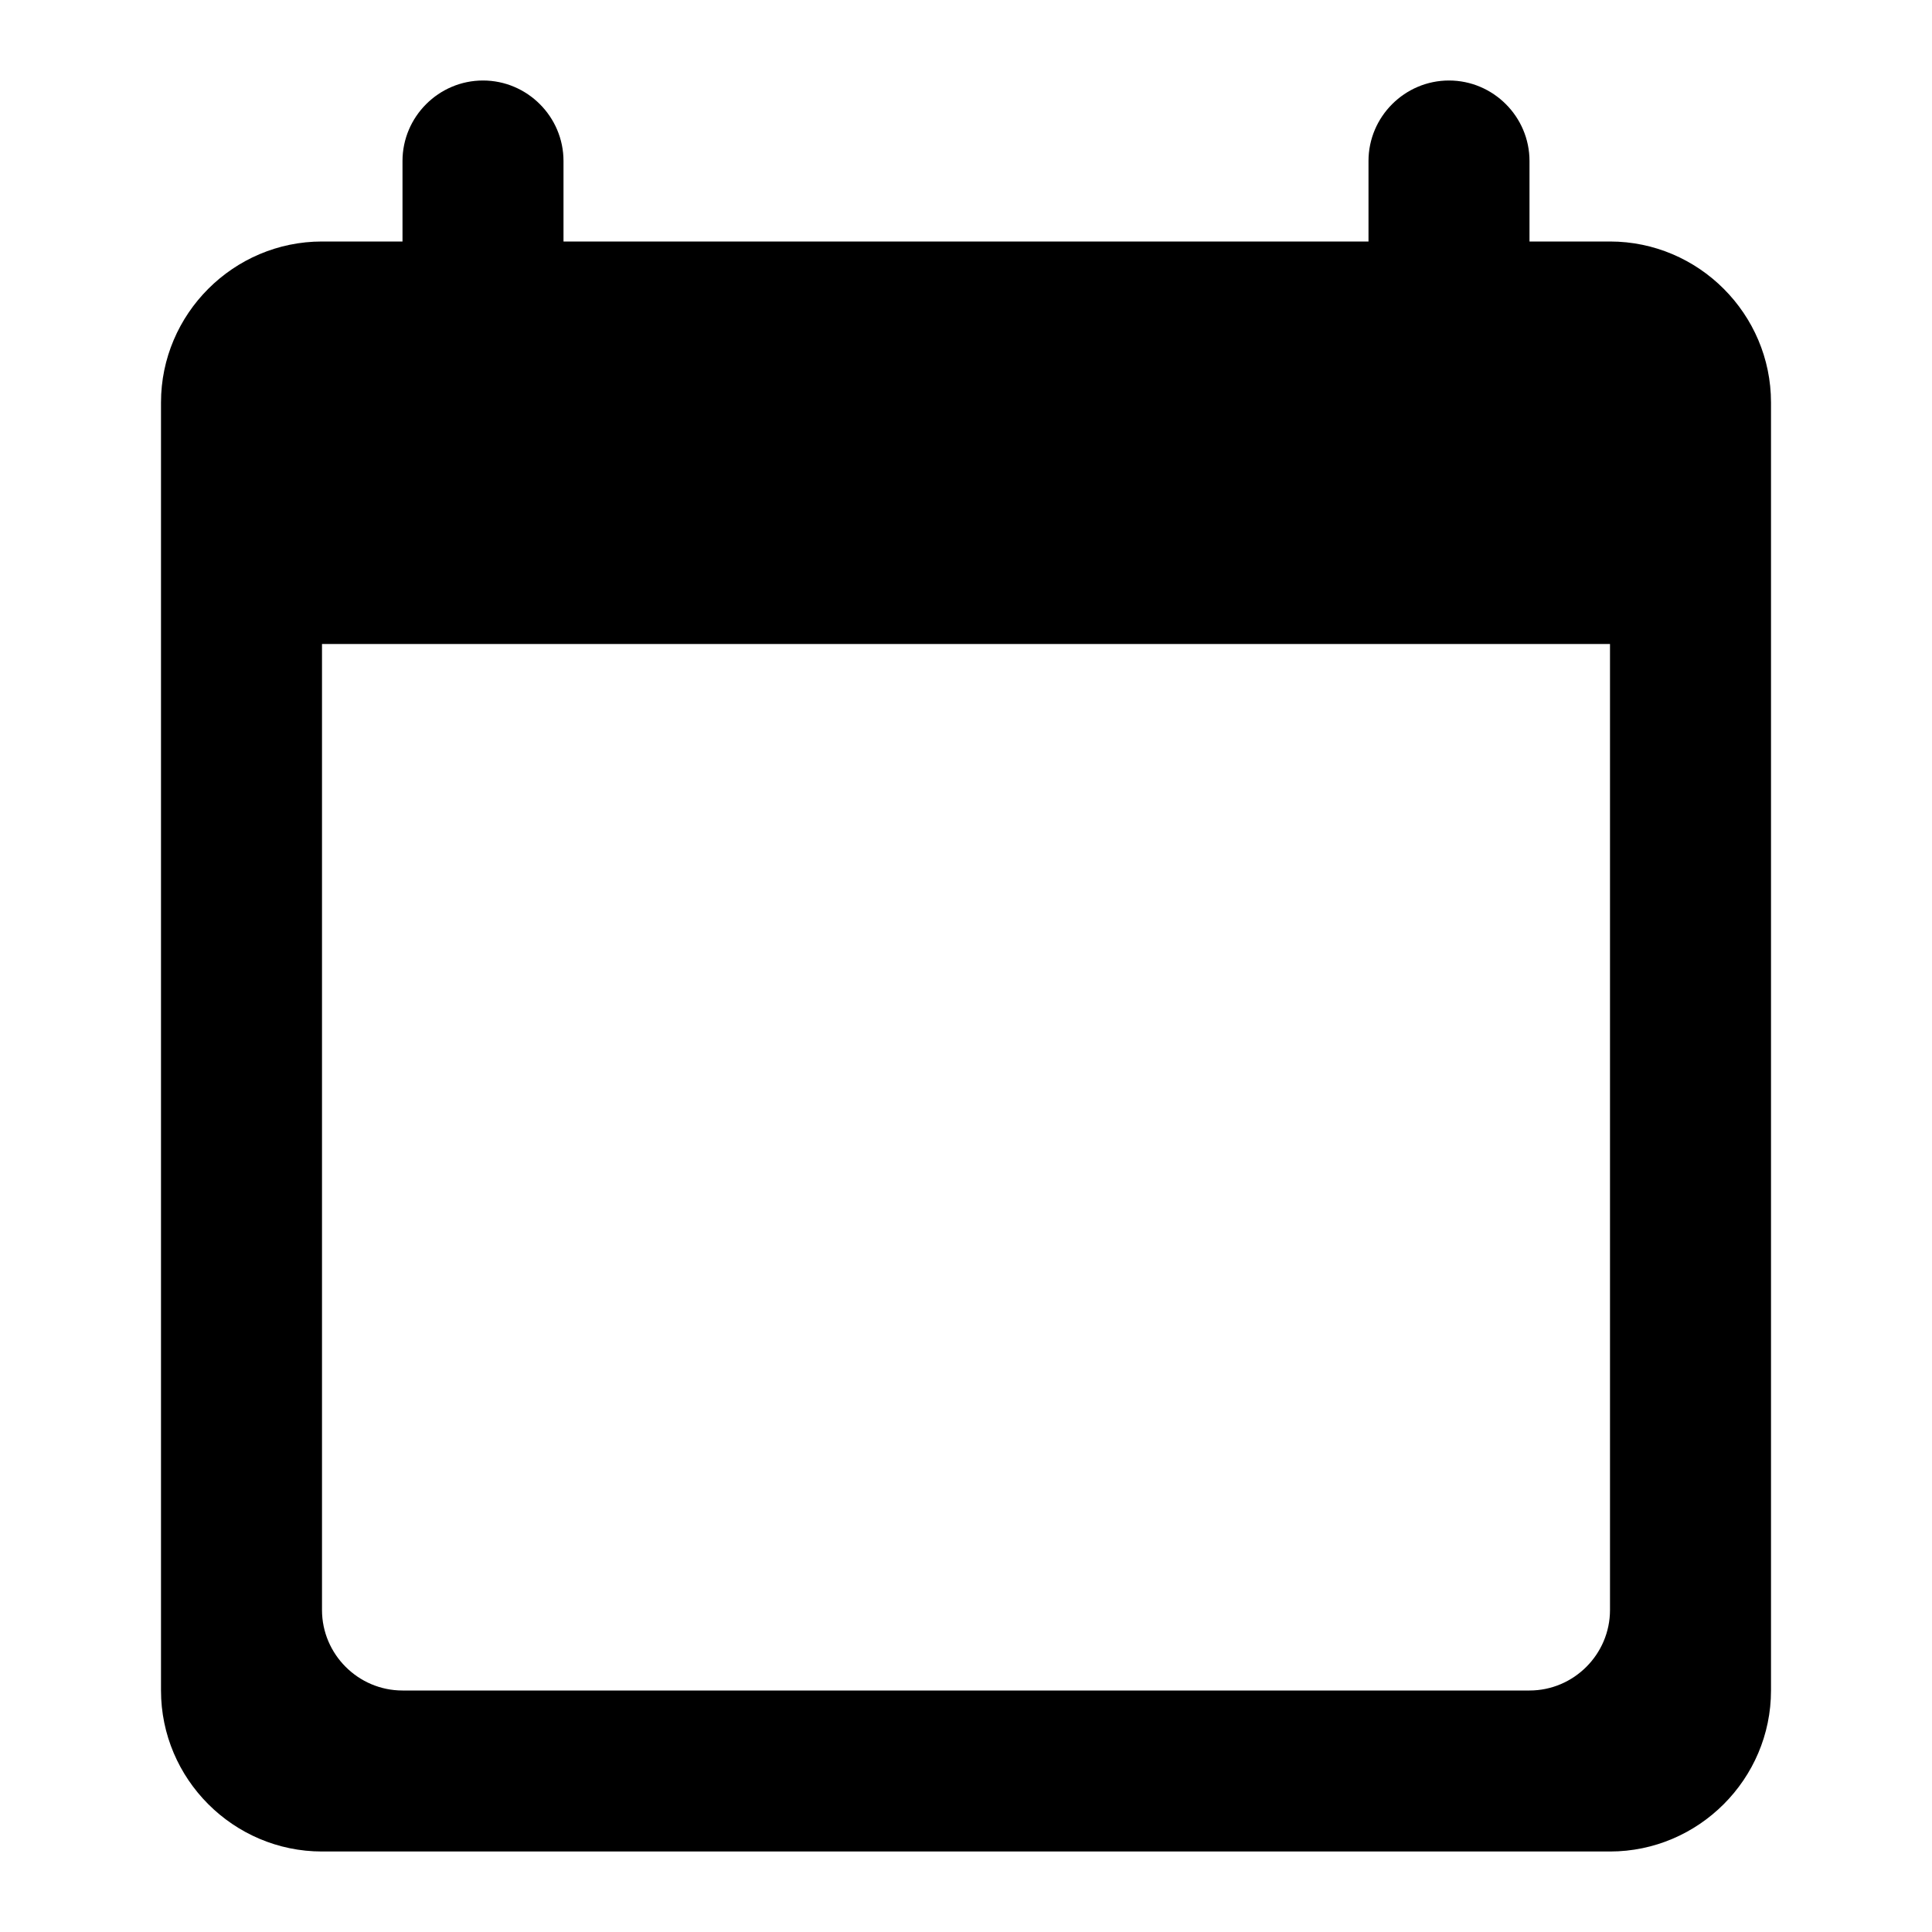
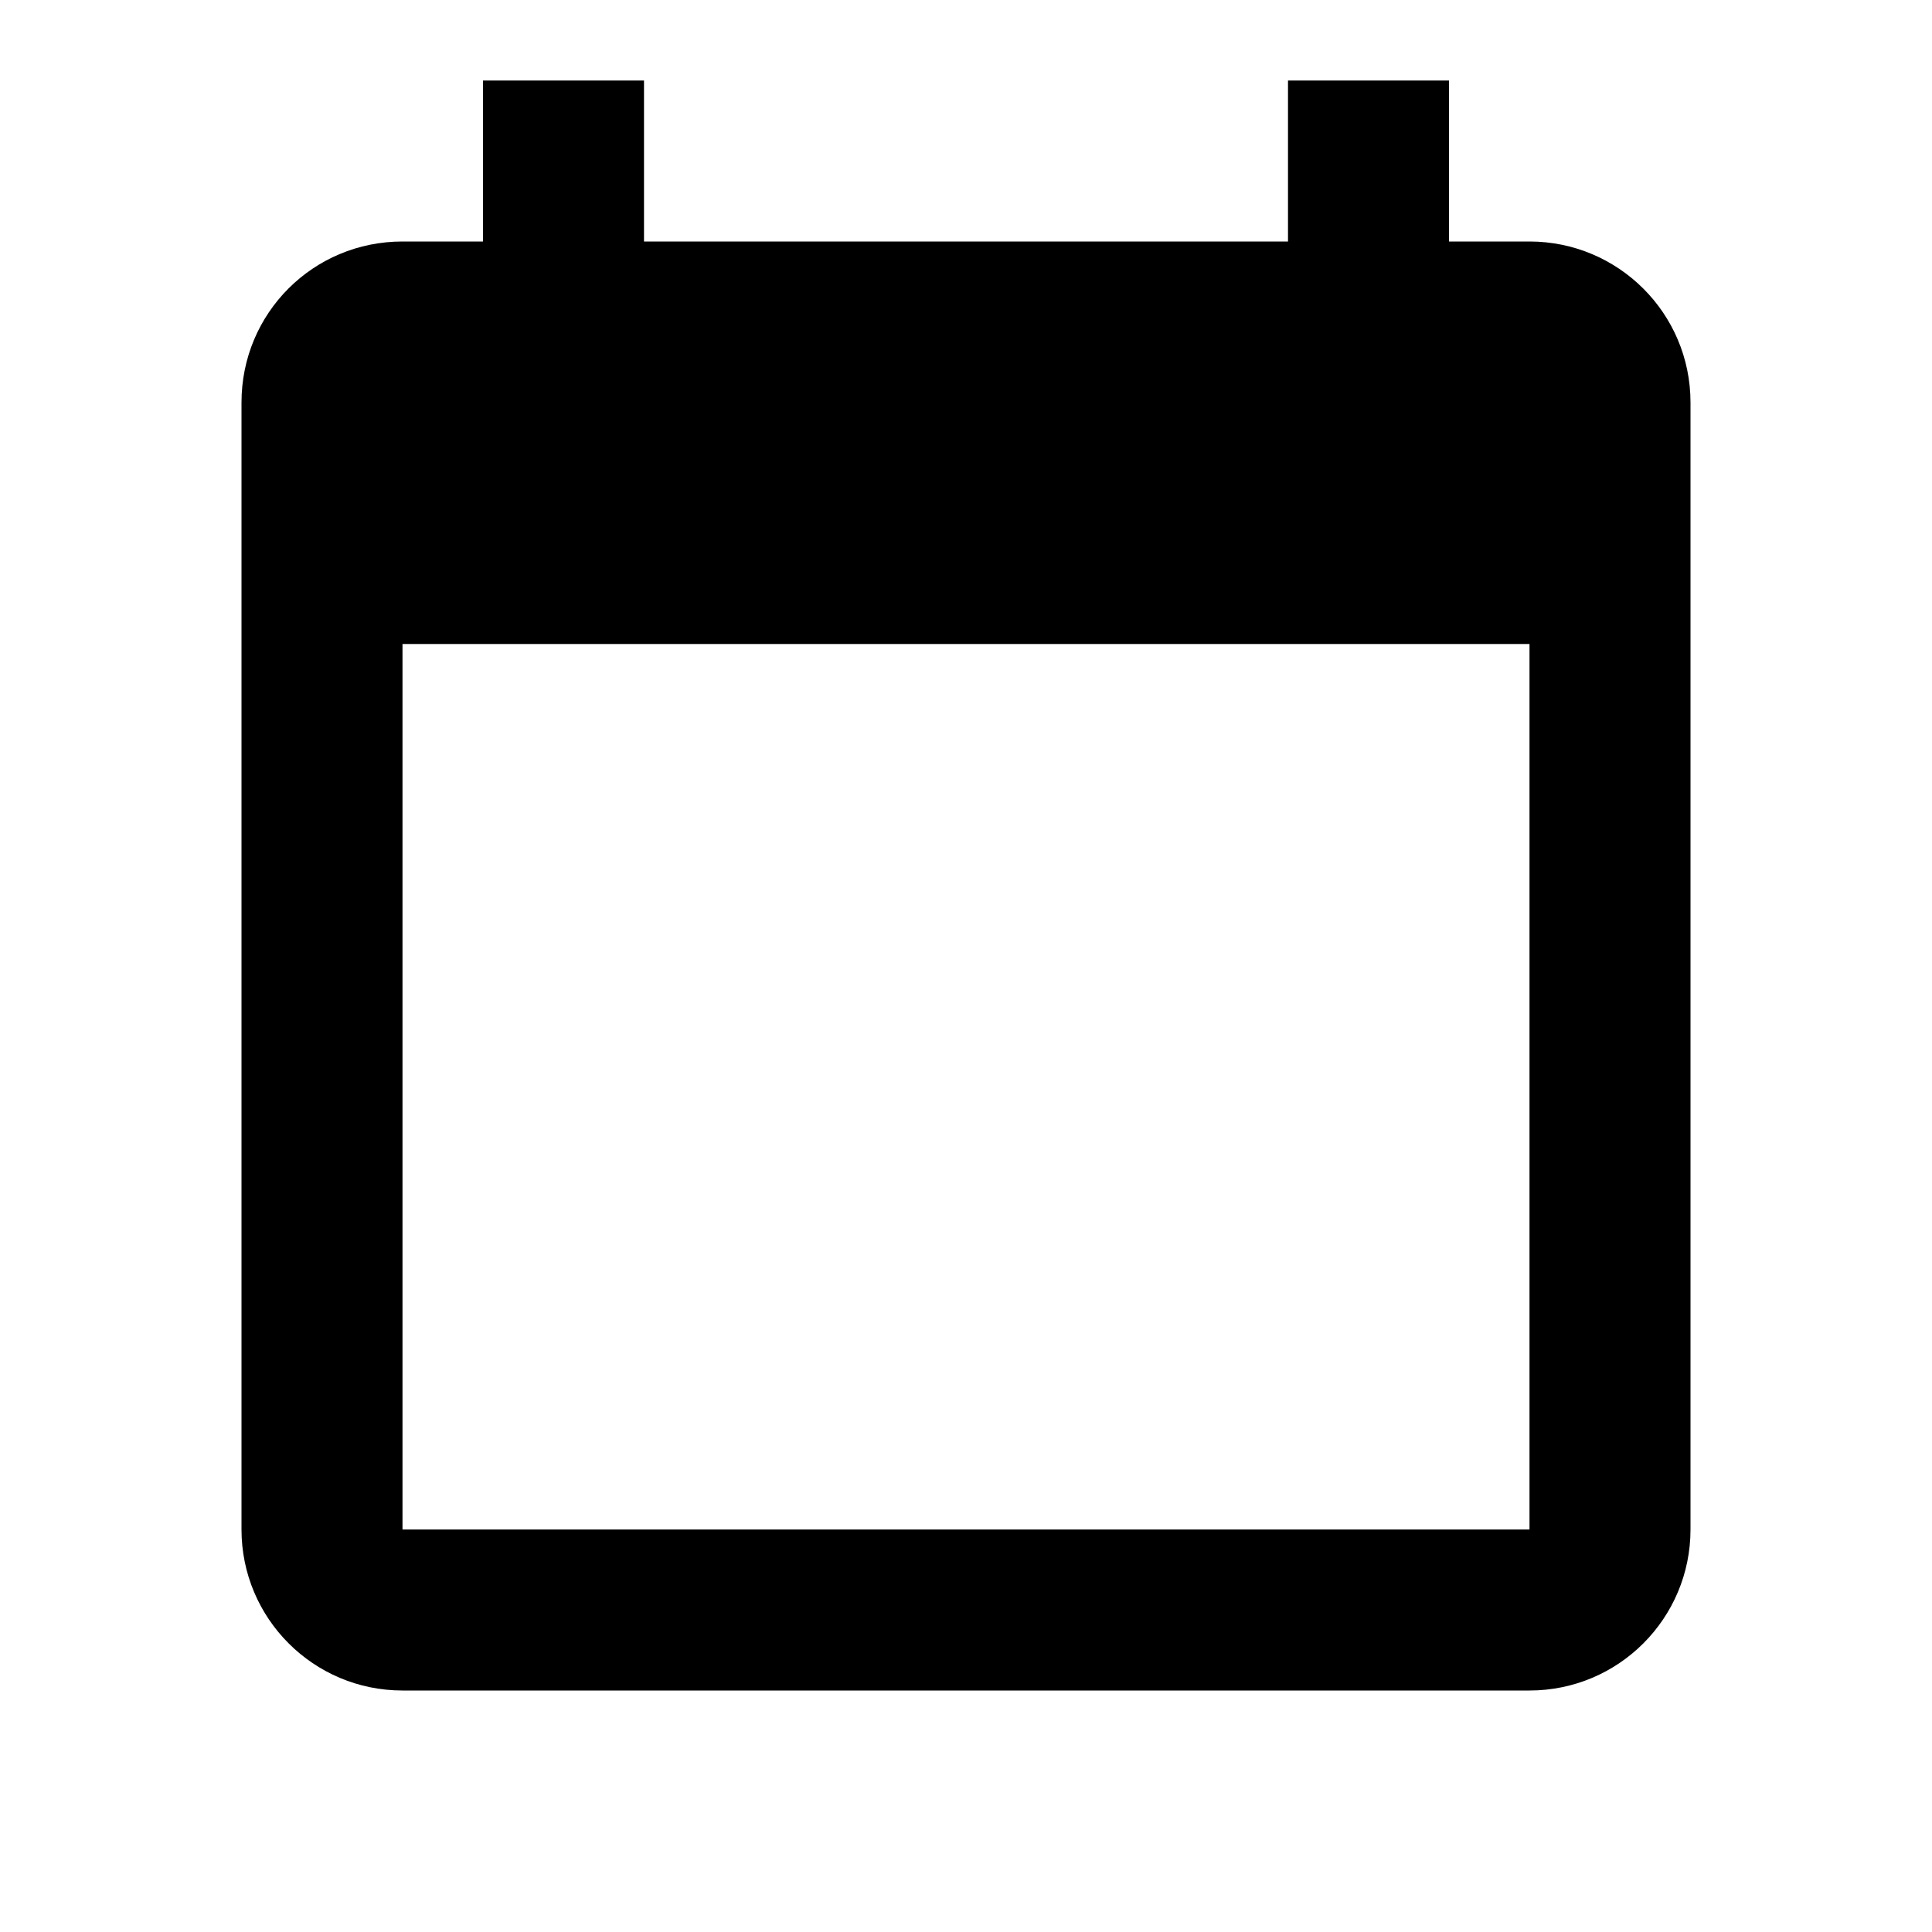
- <svg xmlns="http://www.w3.org/2000/svg" height="24" viewBox="0 0 24 24" width="24">
-   <path d="M20 3h-1V2c0-.55-.45-1-1-1s-1 .45-1 1v1H7V2c0-.55-.45-1-1-1s-1 .45-1 1v1H4c-1.1 0-2 .9-2 2v16c0 1.1.9 2 2 2h16c1.1 0 2-.9 2-2V5c0-1.1-.9-2-2-2zm-1 18H5c-.55 0-1-.45-1-1V8h16v12c0 .55-.45 1-1 1z" />
+ <svg xmlns="http://www.w3.org/2000/svg" version="1.1" id="mdi-calendar" width="24" height="24" viewBox="0 0 24 24">
+   <defs id="defs7" />
+   <path d="M 19,19 H 5 V 8 H 19 M 16,1 V 3 H 8 V 1 H 6 V 3 H 5 C 3.89,3 3,3.89 3,5 v 14 c 0,1.105 0.895,2 2,2 h 14 c 1.105,0 2,-0.895 2,-2 V 5 C 21,3.89 20.1,3 19,3 H 18 V 1" id="path2" />
</svg>
